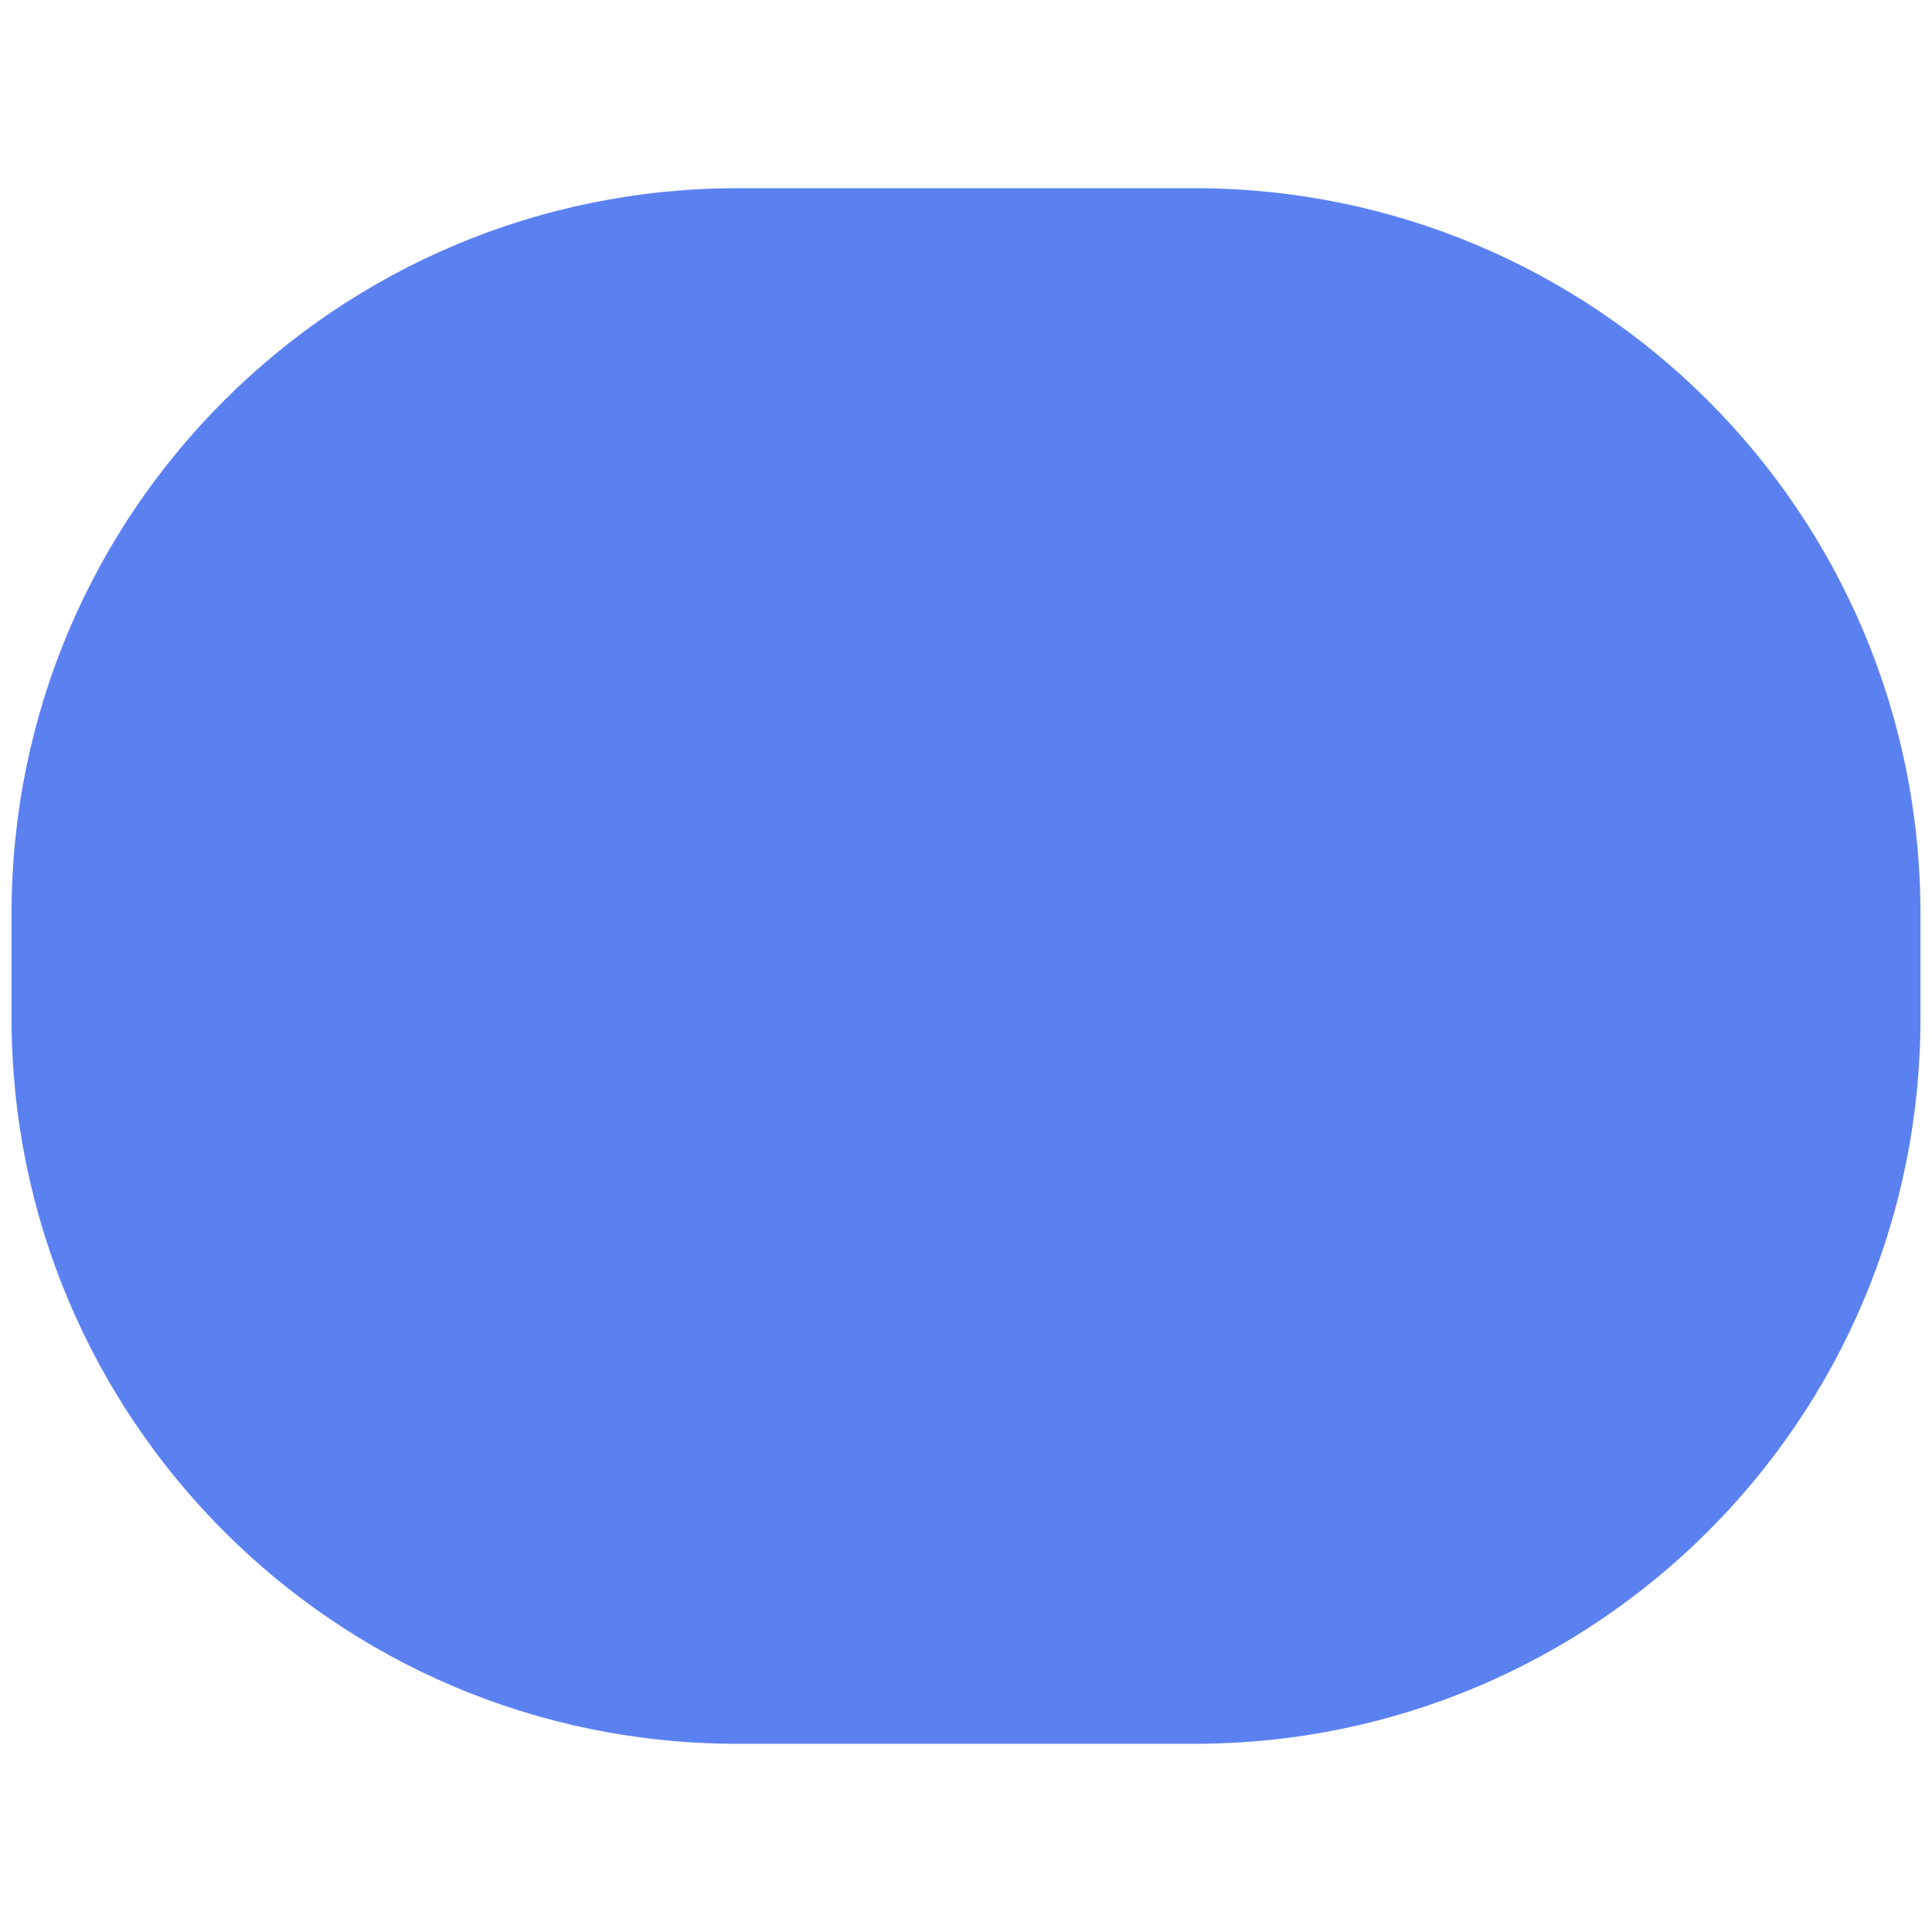
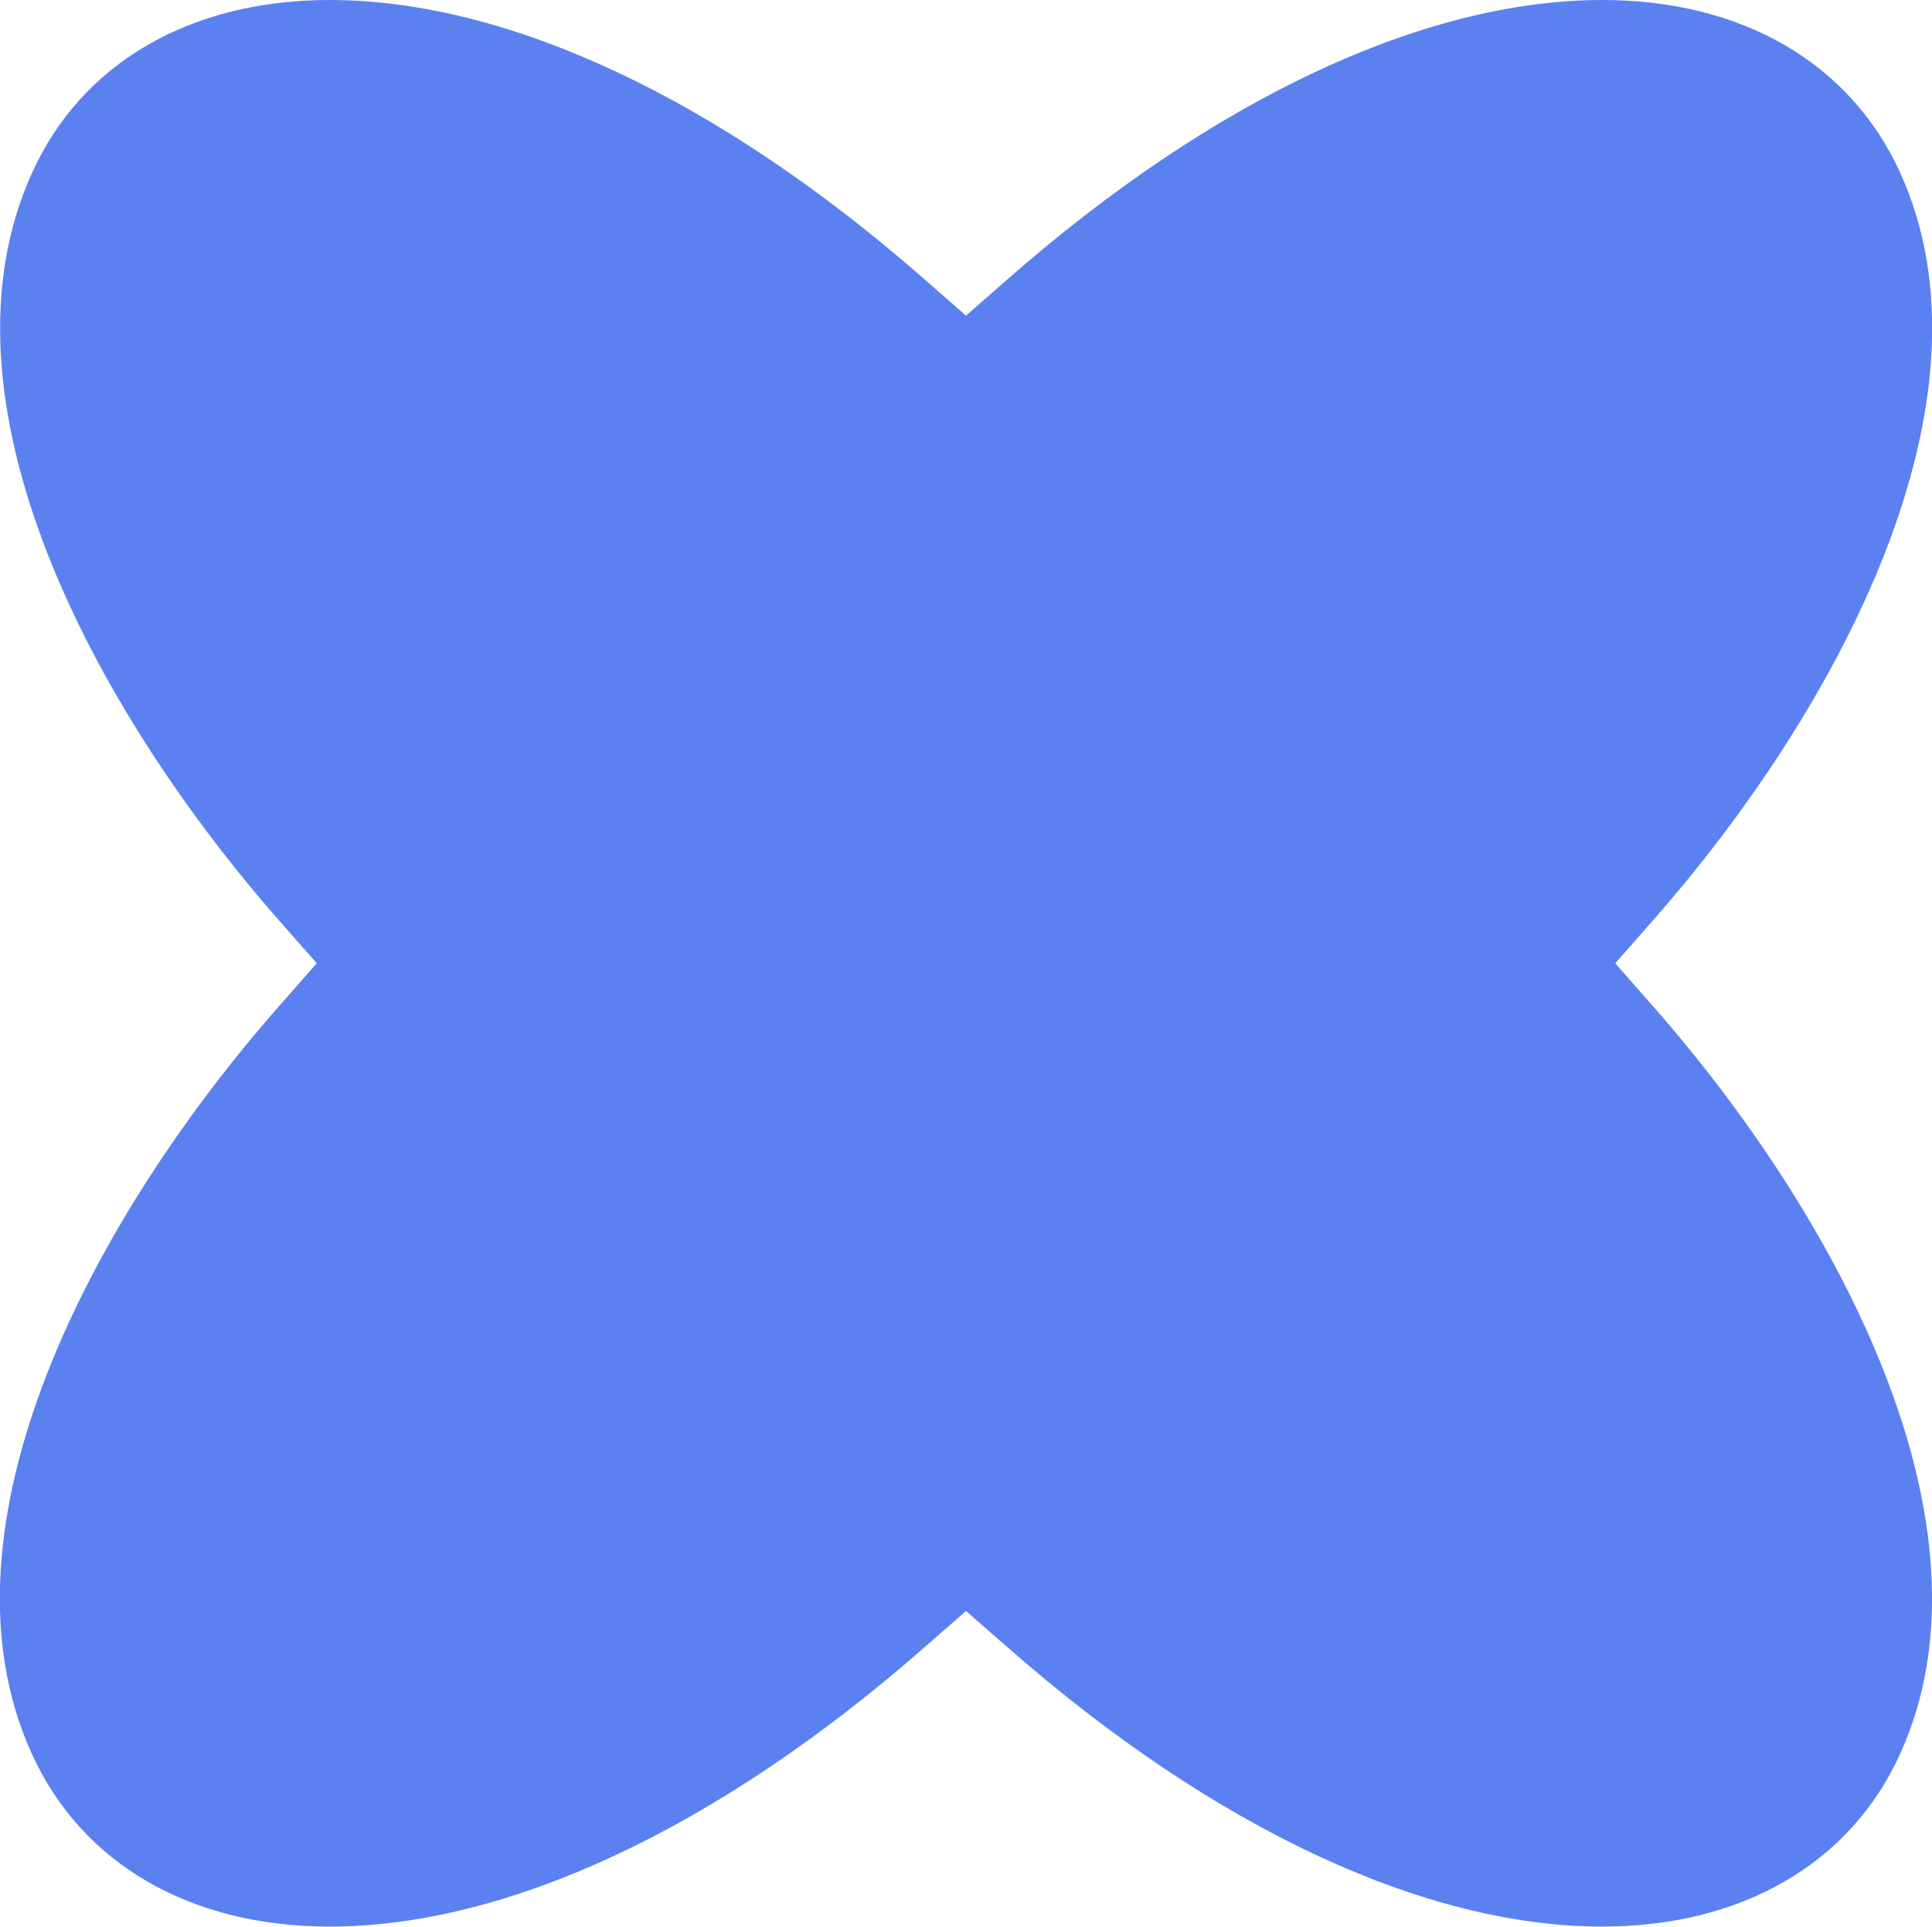
- <svg xmlns="http://www.w3.org/2000/svg" version="1.1" id="Layer_2_00000011725703375378582000000010485601642834956197_" x="0px" y="0px" viewBox="0 0 50.3 50.3" style="enable-background:new 0 0 50.3 50.3;" xml:space="preserve">
-   <style type="text/css">
- 	.st0{fill:#5B81F1;}
- </style>
-   <path class="st0" d="M19.2,4.9h11.9C41.5,4.9,50,13.3,50,23.8v2.7c0,10.5-8.5,18.9-18.9,18.9H19.2c-10.5,0-18.9-8.5-18.9-18.9v-2.7  C0.3,13.3,8.8,4.9,19.2,4.9z" />
+ <svg xmlns="http://www.w3.org/2000/svg" id="Layer_2" data-name="Layer 2" viewBox="0 0 68.8 68.62">
+   <defs>
+     <style>
+       .cls-1 {
+         fill: #5b81f1;
+       }
+     </style>
+   </defs>
+   <g id="liquid">
+     <path class="cls-1" d="m57.06,68.62c-6.34,0-13.85-3.52-21.15-9.92l-1.51-1.32-1.51,1.32c-7.3,6.4-14.81,9.92-21.15,9.92-4.97,0-8.83-2.24-10.61-6.16-3.67-8.08,2.16-19.07,8.83-26.65l1.32-1.5-1.32-1.5C3.29,25.22-2.53,14.24,1.14,6.16,2.91,2.24,6.78,0,11.74,0c6.34,0,13.85,3.52,21.15,9.92l1.51,1.32,1.51-1.32C43.21,3.52,50.72,0,57.06,0c4.97,0,8.83,2.24,10.61,6.16,3.67,8.08-2.16,19.07-8.83,26.65l-1.32,1.5,1.32,1.5c6.67,7.58,12.49,18.57,8.83,26.65-1.77,3.91-5.64,6.16-10.61,6.16h0Z" />
+   </g>
</svg>
